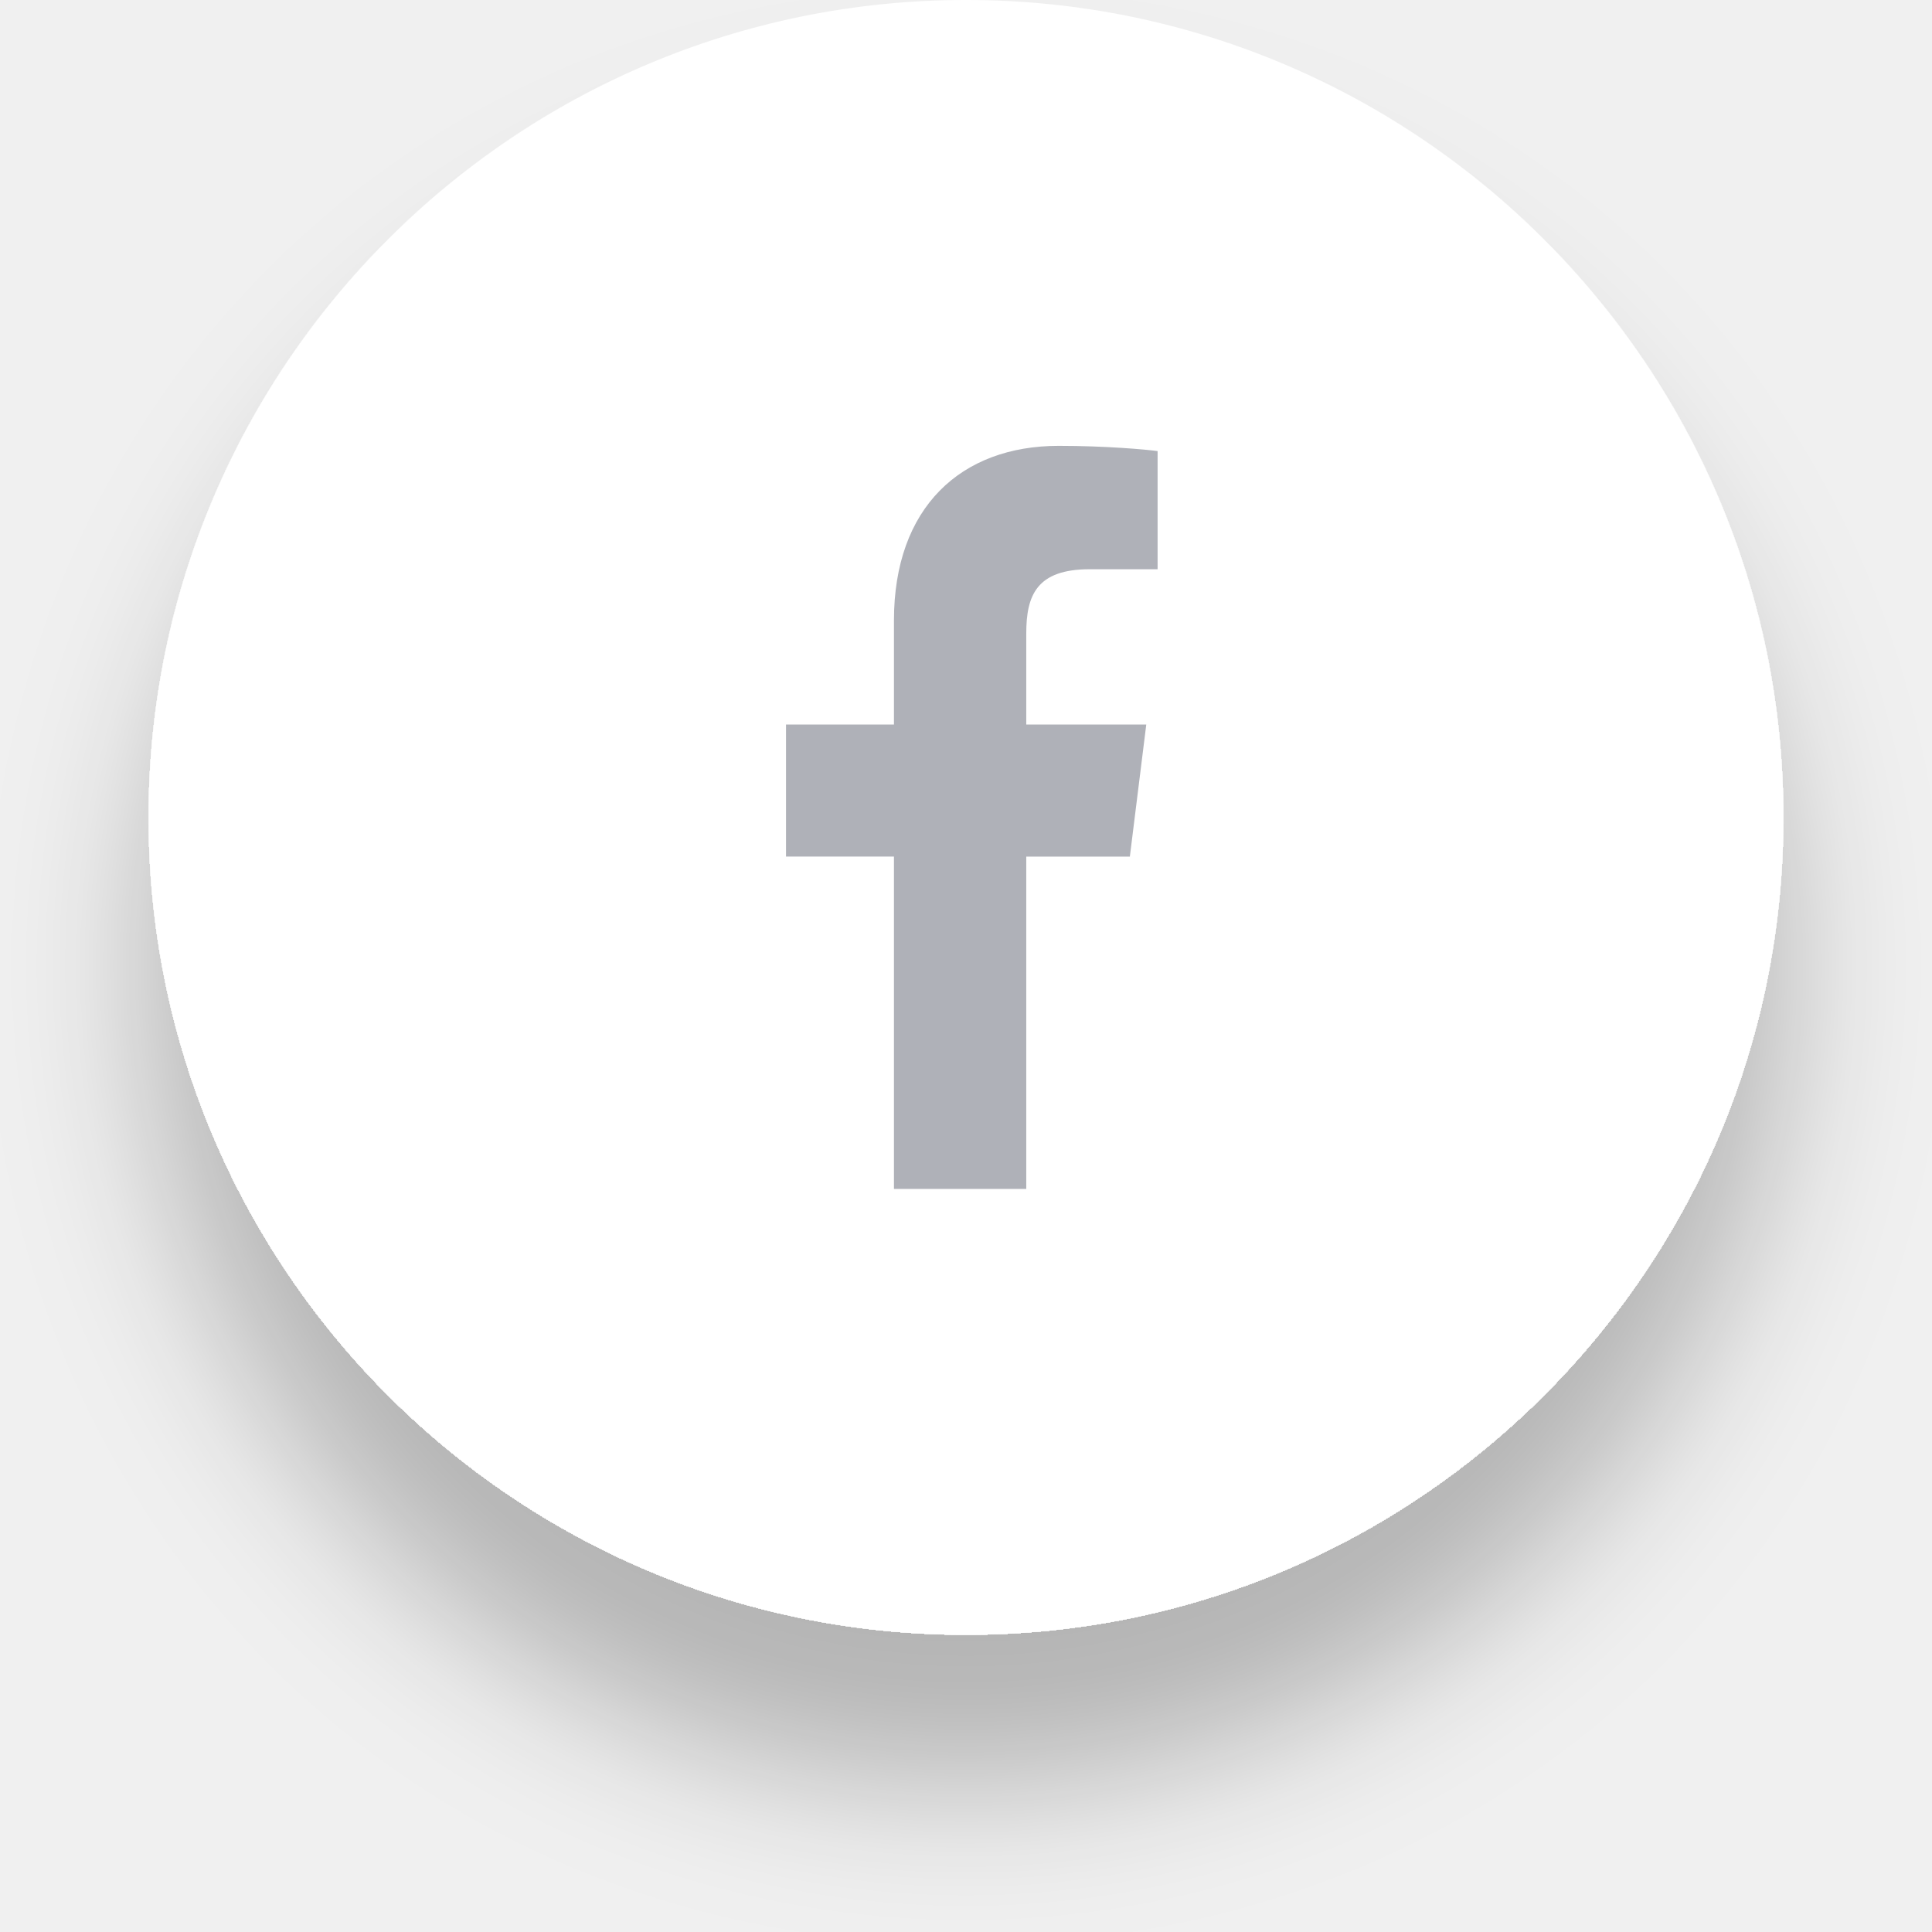
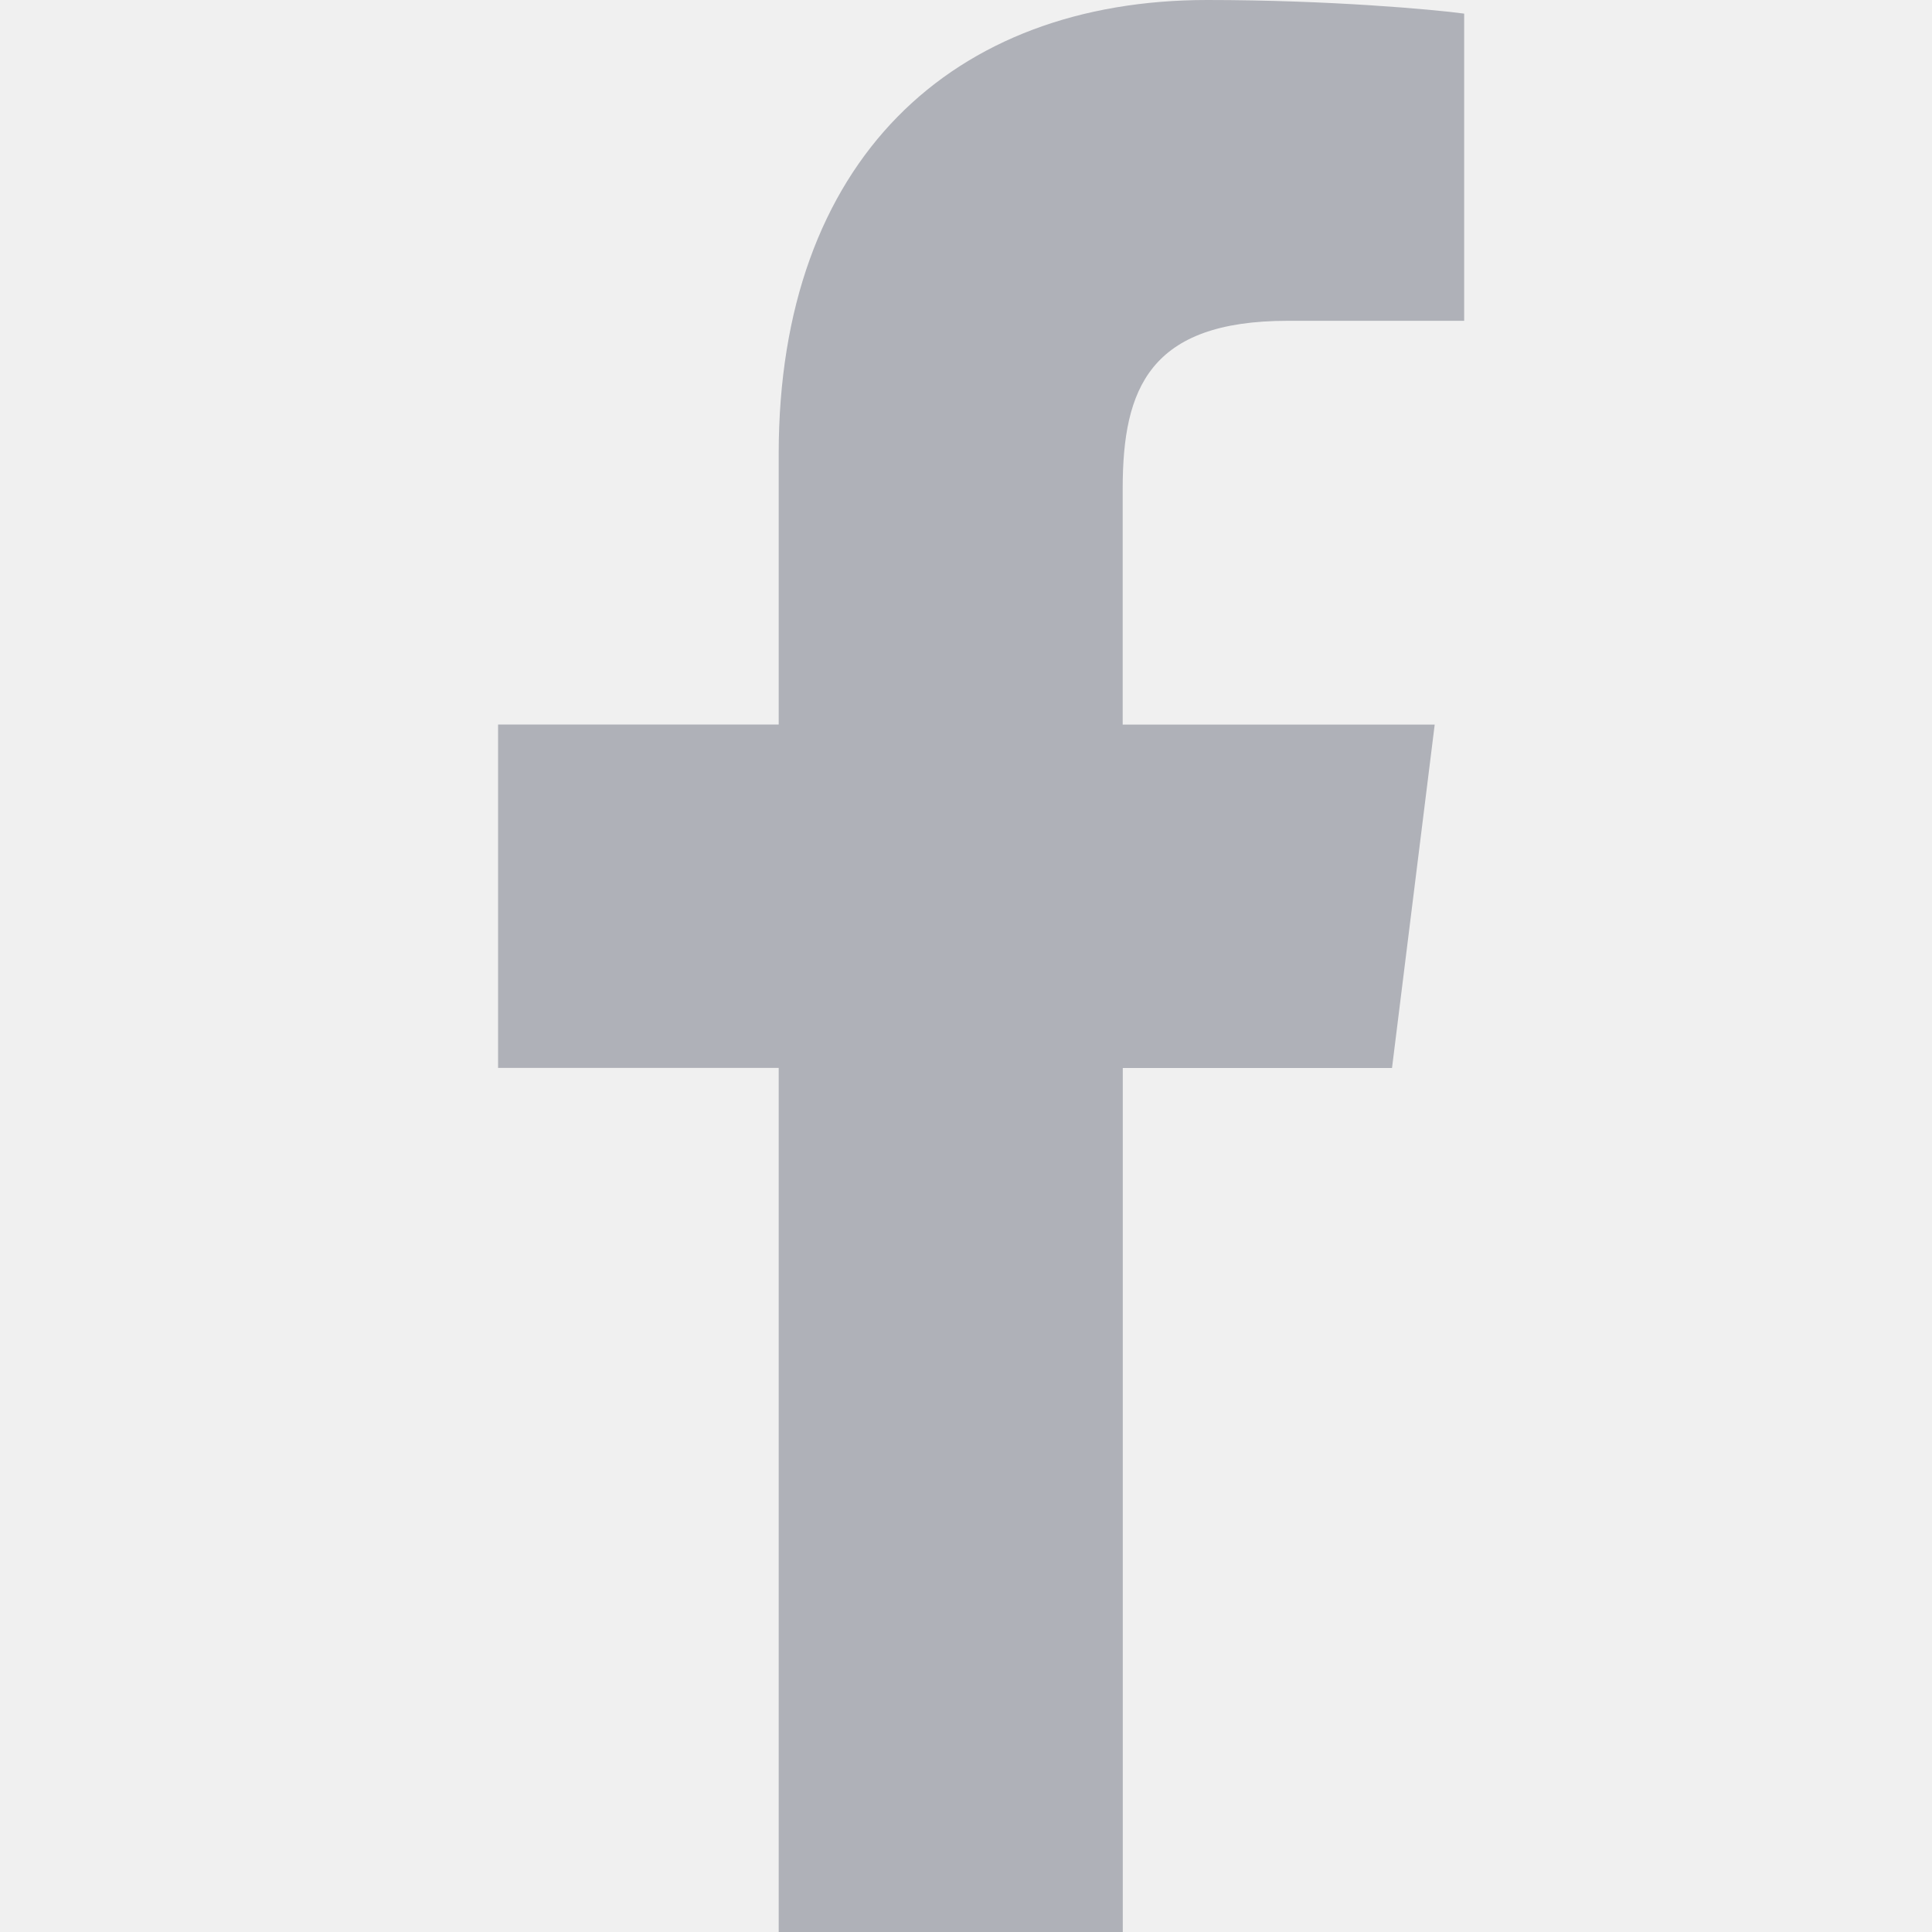
- <svg xmlns="http://www.w3.org/2000/svg" width="52" height="52" viewBox="0 0 52 52" fill="none">
-   <g filter="url(#filter0_d_1_680)">
-     <path d="M48 22C48 28.075 45.538 33.575 41.556 37.556C37.575 41.538 32.075 44 26 44C19.925 44 14.425 41.538 10.444 37.556C6.462 33.575 4 28.075 4 22C4 15.925 6.462 10.425 10.444 6.444C14.425 2.462 19.925 -6.10352e-05 26 -6.10352e-05C32.075 -6.10352e-05 37.575 2.462 41.556 6.444C45.538 10.425 48 15.925 48 22Z" fill="white" />
-     <g clip-path="url(#clip0_1_680)">
-       <path d="M29.331 15.321H31.157V12.141C30.842 12.098 29.758 12 28.497 12C25.864 12 24.061 13.656 24.061 16.699V19.5H21.156V23.055H24.061V32H27.622V23.056H30.41L30.852 19.501H27.622V17.052C27.622 16.024 27.899 15.321 29.331 15.321Z" fill="#AFB1B8" />
-     </g>
+ <svg xmlns="http://www.w3.org/2000/svg" width="20" height="20" viewBox="0 0 20 20" fill="none">
+   <g clip-path="url(#clip0_1_710)">
+     <path d="M13.331 3.321H15.157V0.141C14.842 0.098 13.758 0 12.497 0C9.864 0 8.061 1.656 8.061 4.699V7.5H5.156V11.055H8.061V20H11.623V11.056H14.41L14.852 7.501H11.622V5.052C11.623 4.024 11.899 3.321 13.331 3.321Z" fill="#AFB1B8" />
  </g>
  <defs>
-     <filter id="filter0_d_1_680" x="0" y="-6.10352e-05" width="52" height="52" filterUnits="userSpaceOnUse" color-interpolation-filters="sRGB">
-       <feFlood flood-opacity="0" result="BackgroundImageFix" />
-       <feColorMatrix in="SourceAlpha" type="matrix" values="0 0 0 0 0 0 0 0 0 0 0 0 0 0 0 0 0 0 127 0" result="hardAlpha" />
-       <feOffset dy="4" />
-       <feGaussianBlur stdDeviation="2" />
-       <feComposite in2="hardAlpha" operator="out" />
-       <feColorMatrix type="matrix" values="0 0 0 0 0 0 0 0 0 0 0 0 0 0 0 0 0 0 0.25 0" />
-       <feBlend mode="normal" in2="BackgroundImageFix" result="effect1_dropShadow_1_680" />
-       <feBlend mode="normal" in="SourceGraphic" in2="effect1_dropShadow_1_680" result="shape" />
-     </filter>
-     <clipPath id="clip0_1_680">
-       <rect width="20" height="20" fill="white" transform="translate(16 12)" />
+     <clipPath id="clip0_1_710">
+       <rect width="20" height="20" fill="white" />
    </clipPath>
  </defs>
</svg>
